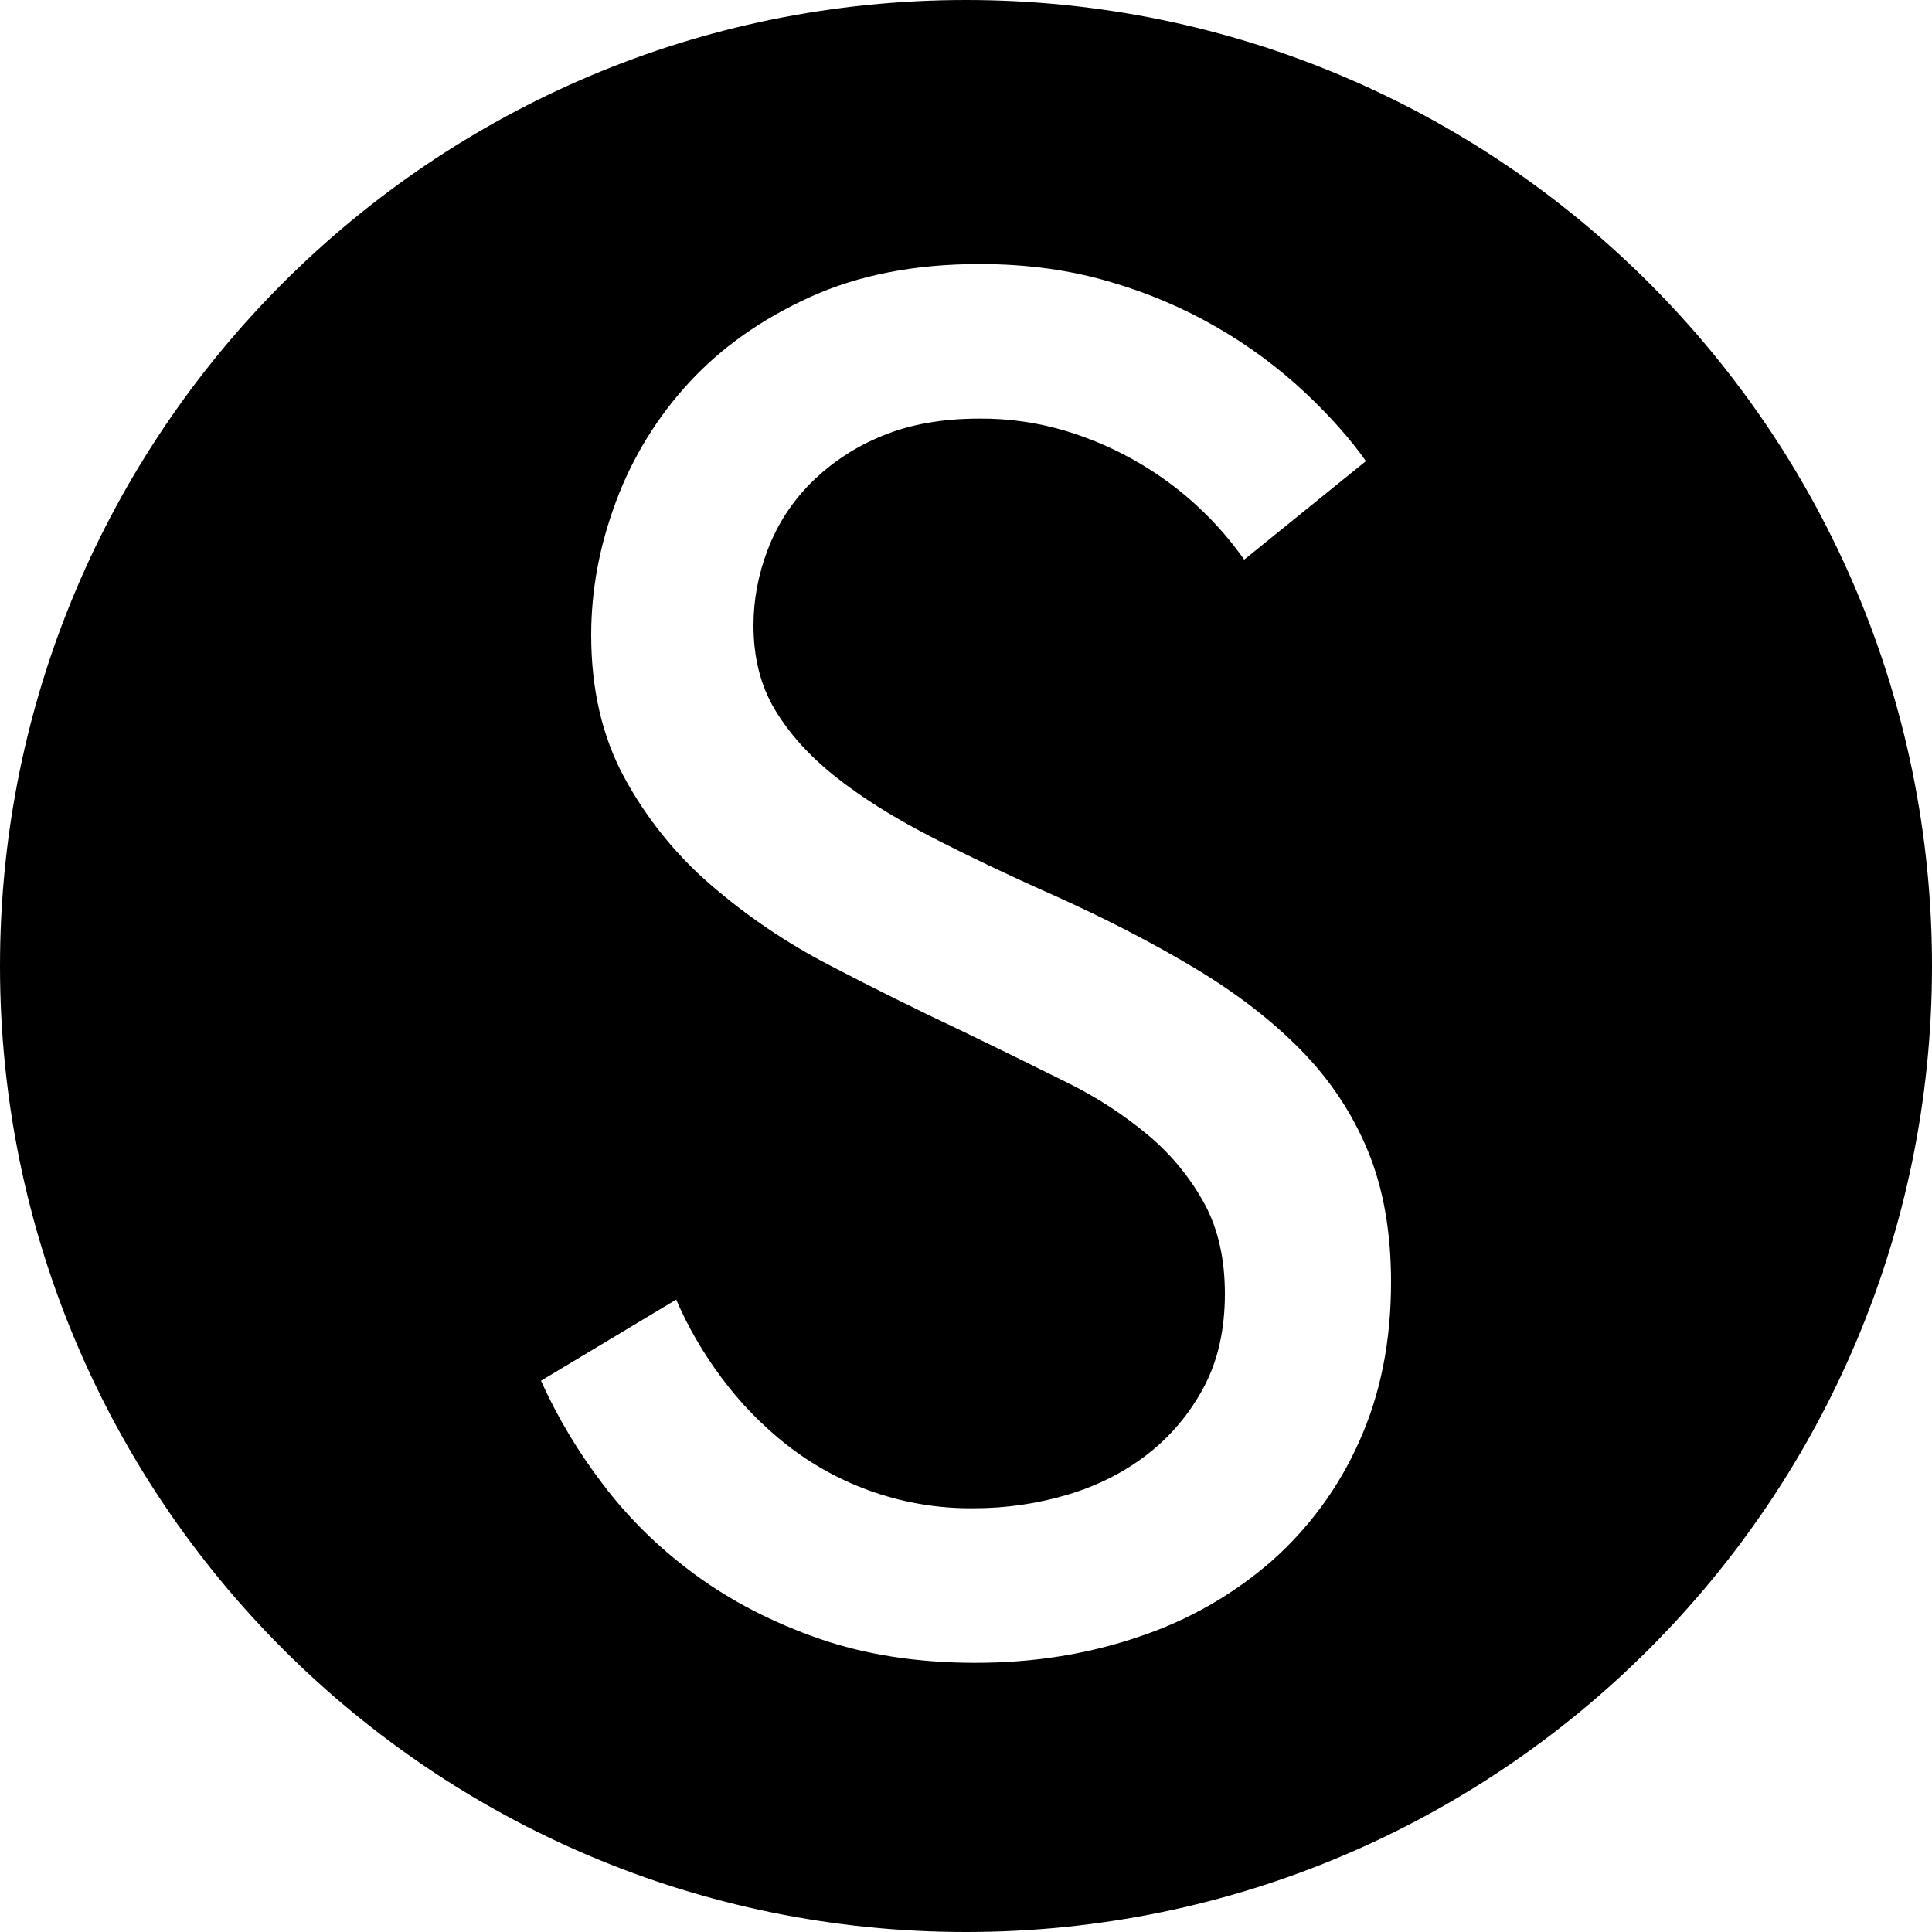
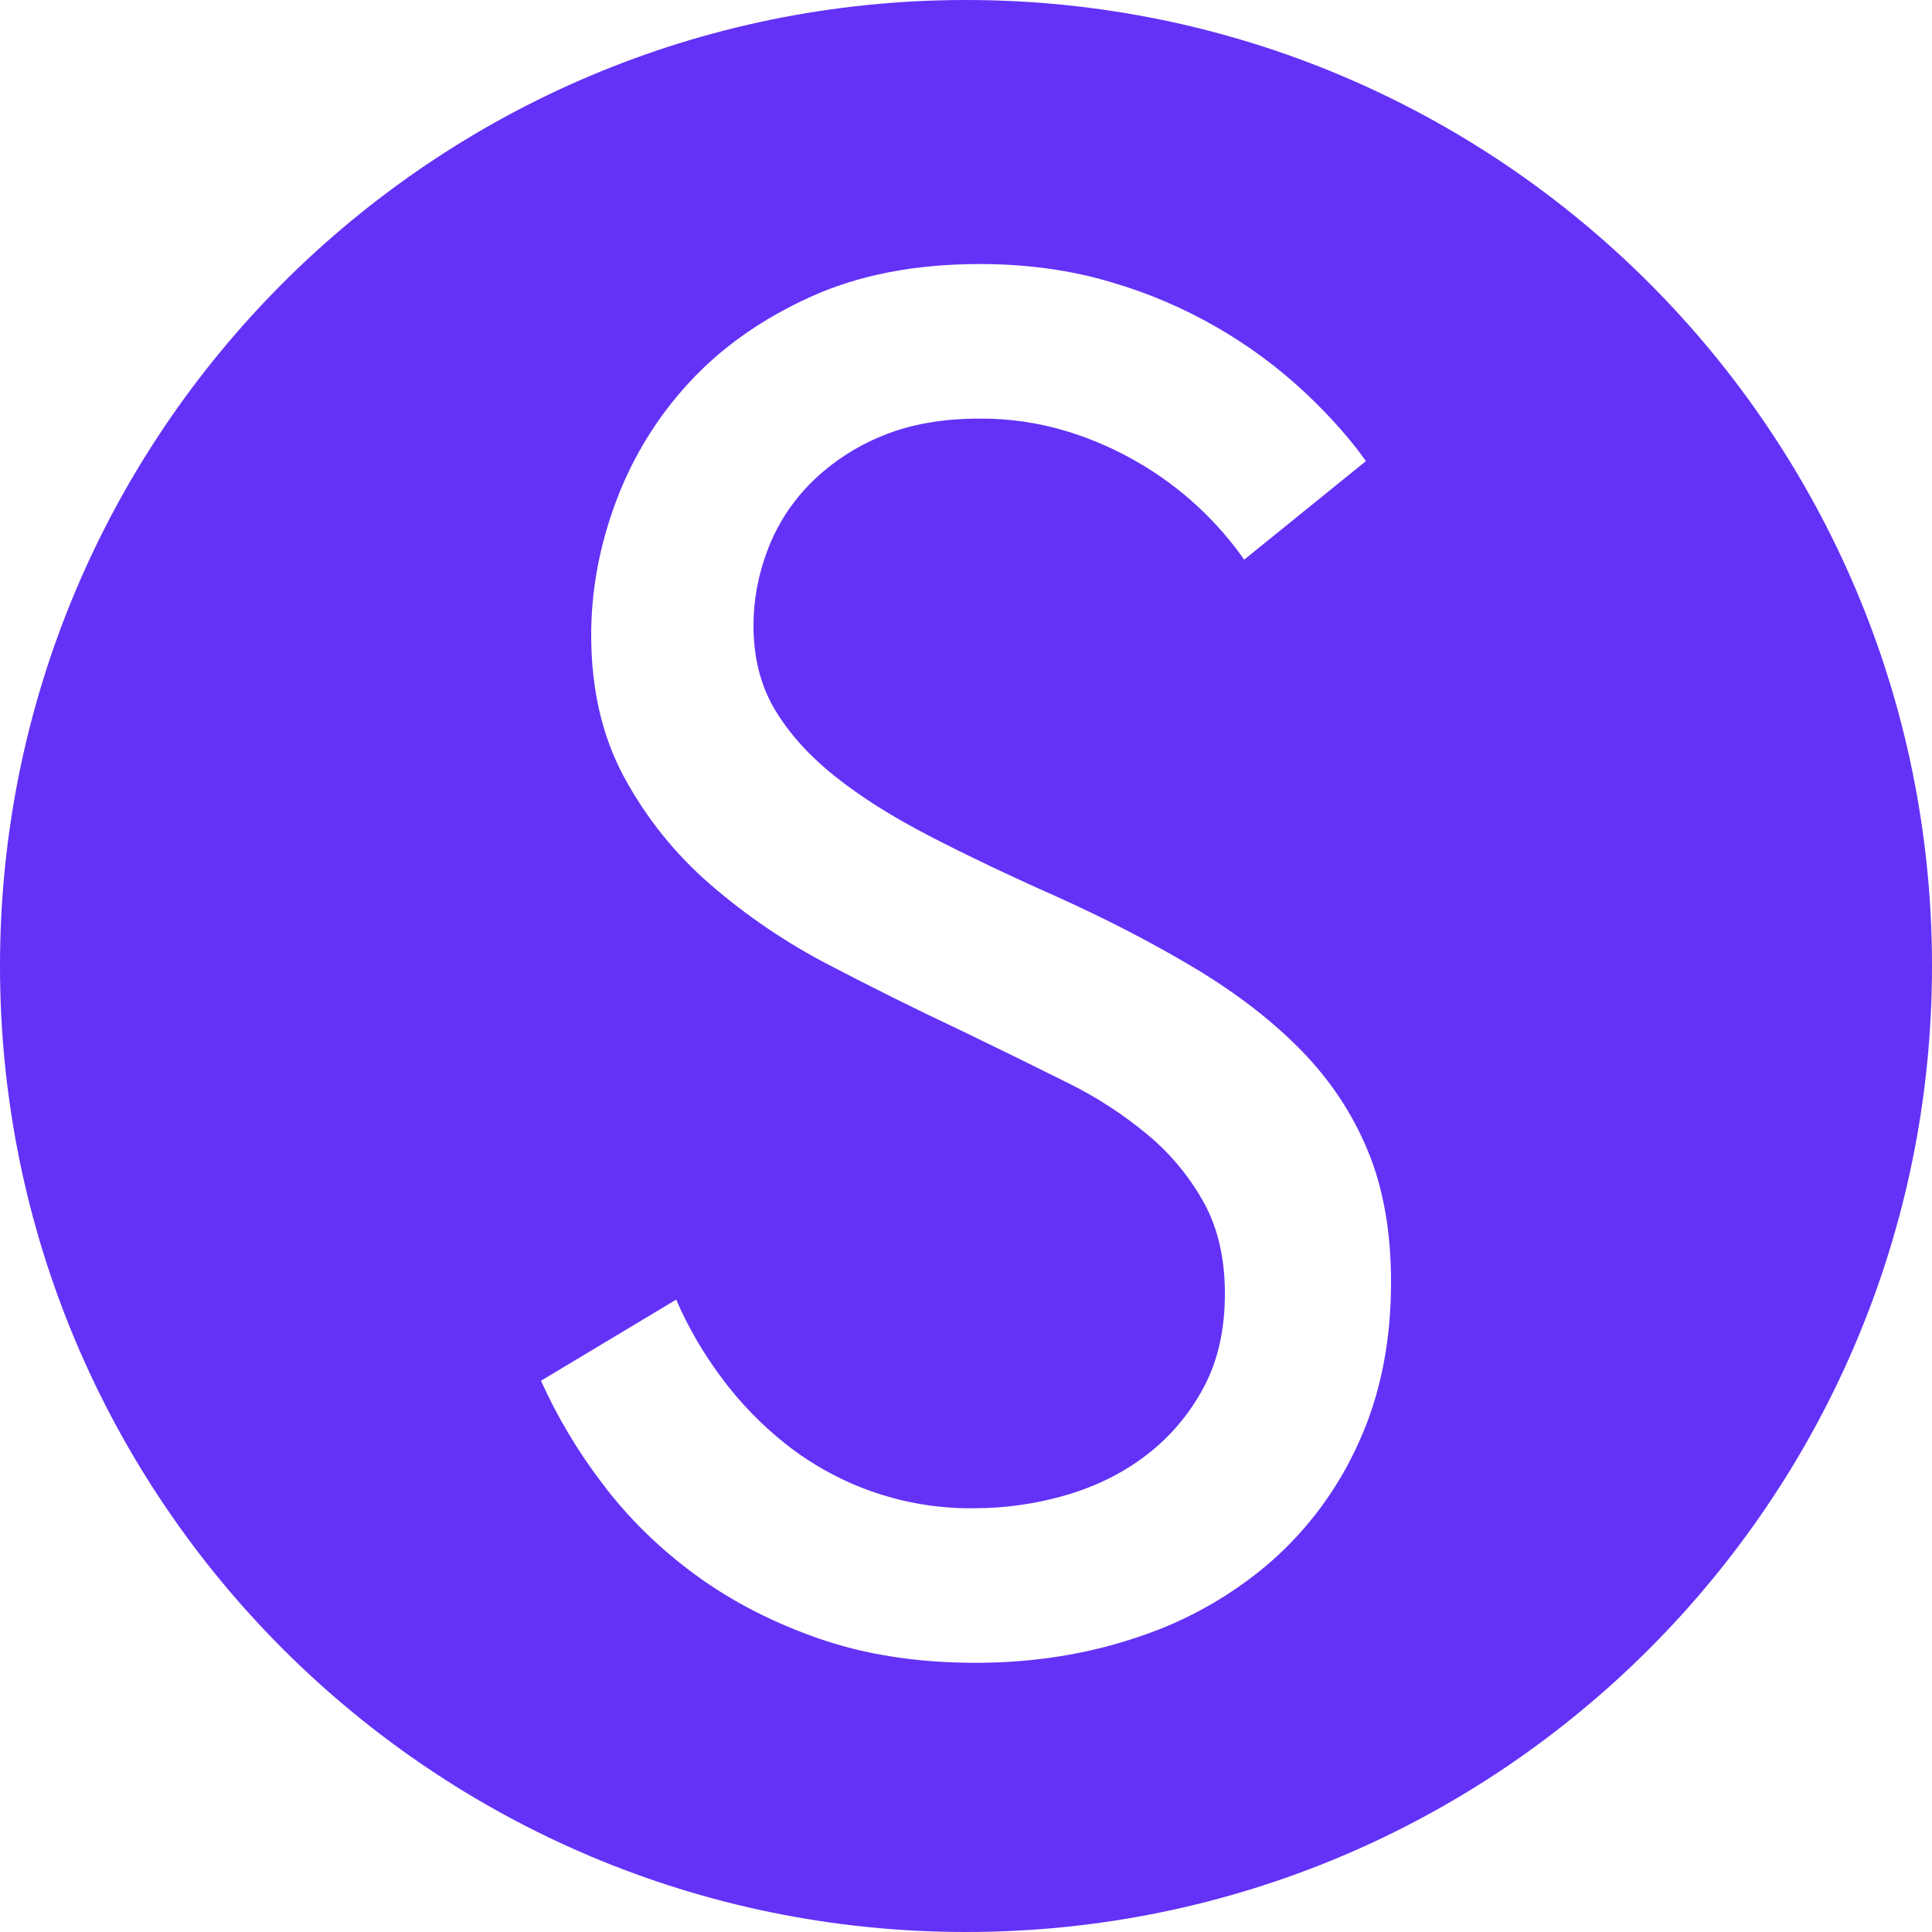
- <svg xmlns="http://www.w3.org/2000/svg" role="img" viewBox="0 0 24 24">
+ <svg xmlns="http://www.w3.org/2000/svg" fill="#6332F6" role="img" viewBox="0 0 24 24">
  <path d="M12 0C5.373 0 0 5.373 0 12s5.373 12 12 12 12-5.373 12-12S18.627 0 12 0zm4.884 17.908a4.328 4.328 0 0 1-1.092 1.488 4.817 4.817 0 0 1-1.644.936c-.632.216-1.308.324-2.028.324s-1.368-.1-1.944-.3c-.576-.2-1.088-.464-1.536-.792s-.832-.704-1.152-1.128a6.563 6.563 0 0 1-.768-1.284l1.68-1.008c.144.336.332.66.564.972.232.312.5.588.804.828a3.697 3.697 0 0 0 2.328.792c.4 0 .788-.056 1.164-.168.376-.112.708-.28.996-.504.288-.224.52-.5.696-.828.176-.328.264-.716.264-1.164 0-.432-.084-.804-.252-1.116a2.955 2.955 0 0 0-.684-.84 5 5 0 0 0-1.032-.672c-.4-.2-.832-.412-1.296-.636a44.725 44.725 0 0 1-1.644-.816 7.592 7.592 0 0 1-1.488-1.008 4.752 4.752 0 0 1-1.068-1.332c-.272-.504-.408-1.092-.408-1.764 0-.56.104-1.116.312-1.668a4.474 4.474 0 0 1 .912-1.476c.4-.432.9-.784 1.5-1.056s1.3-.408 2.1-.408c.592 0 1.14.076 1.644.228a5.98 5.98 0 0 1 2.412 1.38c.304.288.552.568.744.84l-1.512 1.224a4.172 4.172 0 0 0-1.284-1.188 4.204 4.204 0 0 0-.924-.408 3.634 3.634 0 0 0-1.08-.156c-.464 0-.868.072-1.212.216a2.692 2.692 0 0 0-.876.576c-.24.24-.42.516-.54.828-.12.312-.18.628-.18.948 0 .4.088.748.264 1.044.176.296.424.572.744.828s.712.504 1.176.744c.464.24.984.488 1.56.744.64.288 1.22.588 1.74.9.52.312.96.652 1.32 1.02.36.368.636.784.828 1.248.192.464.288 1.008.288 1.632 0 .736-.132 1.396-.396 1.98z" />
</svg>
